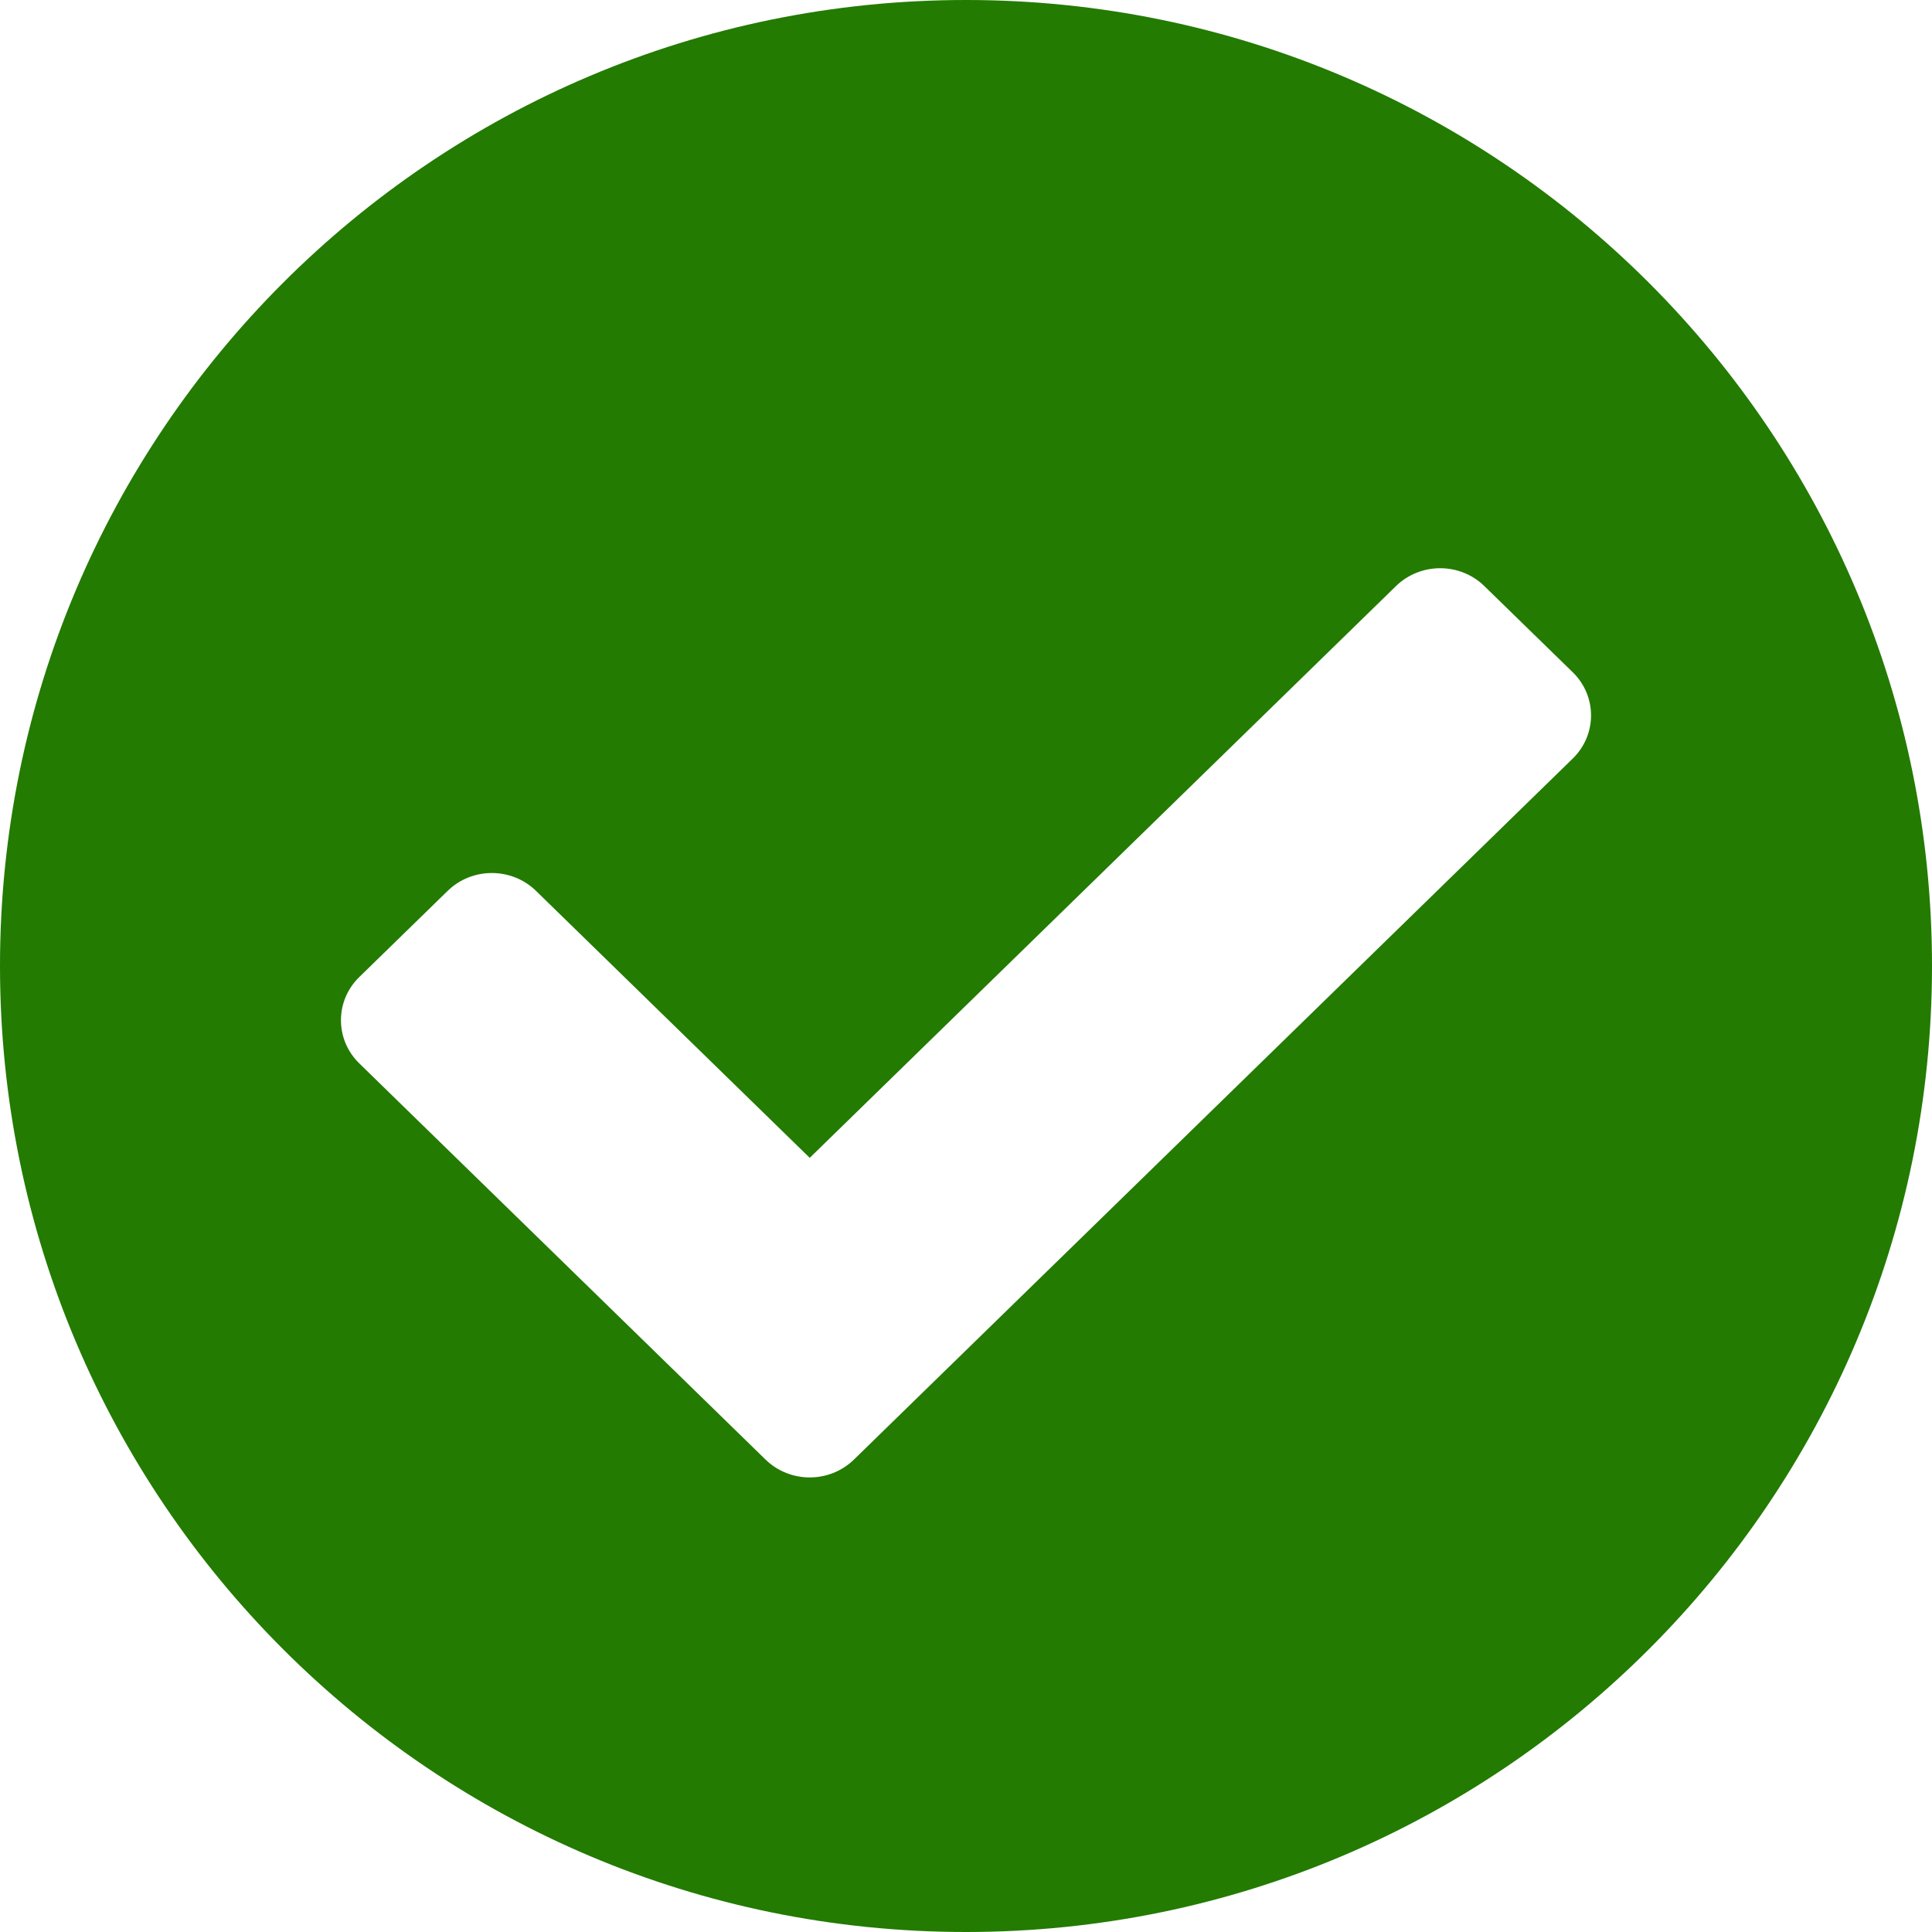
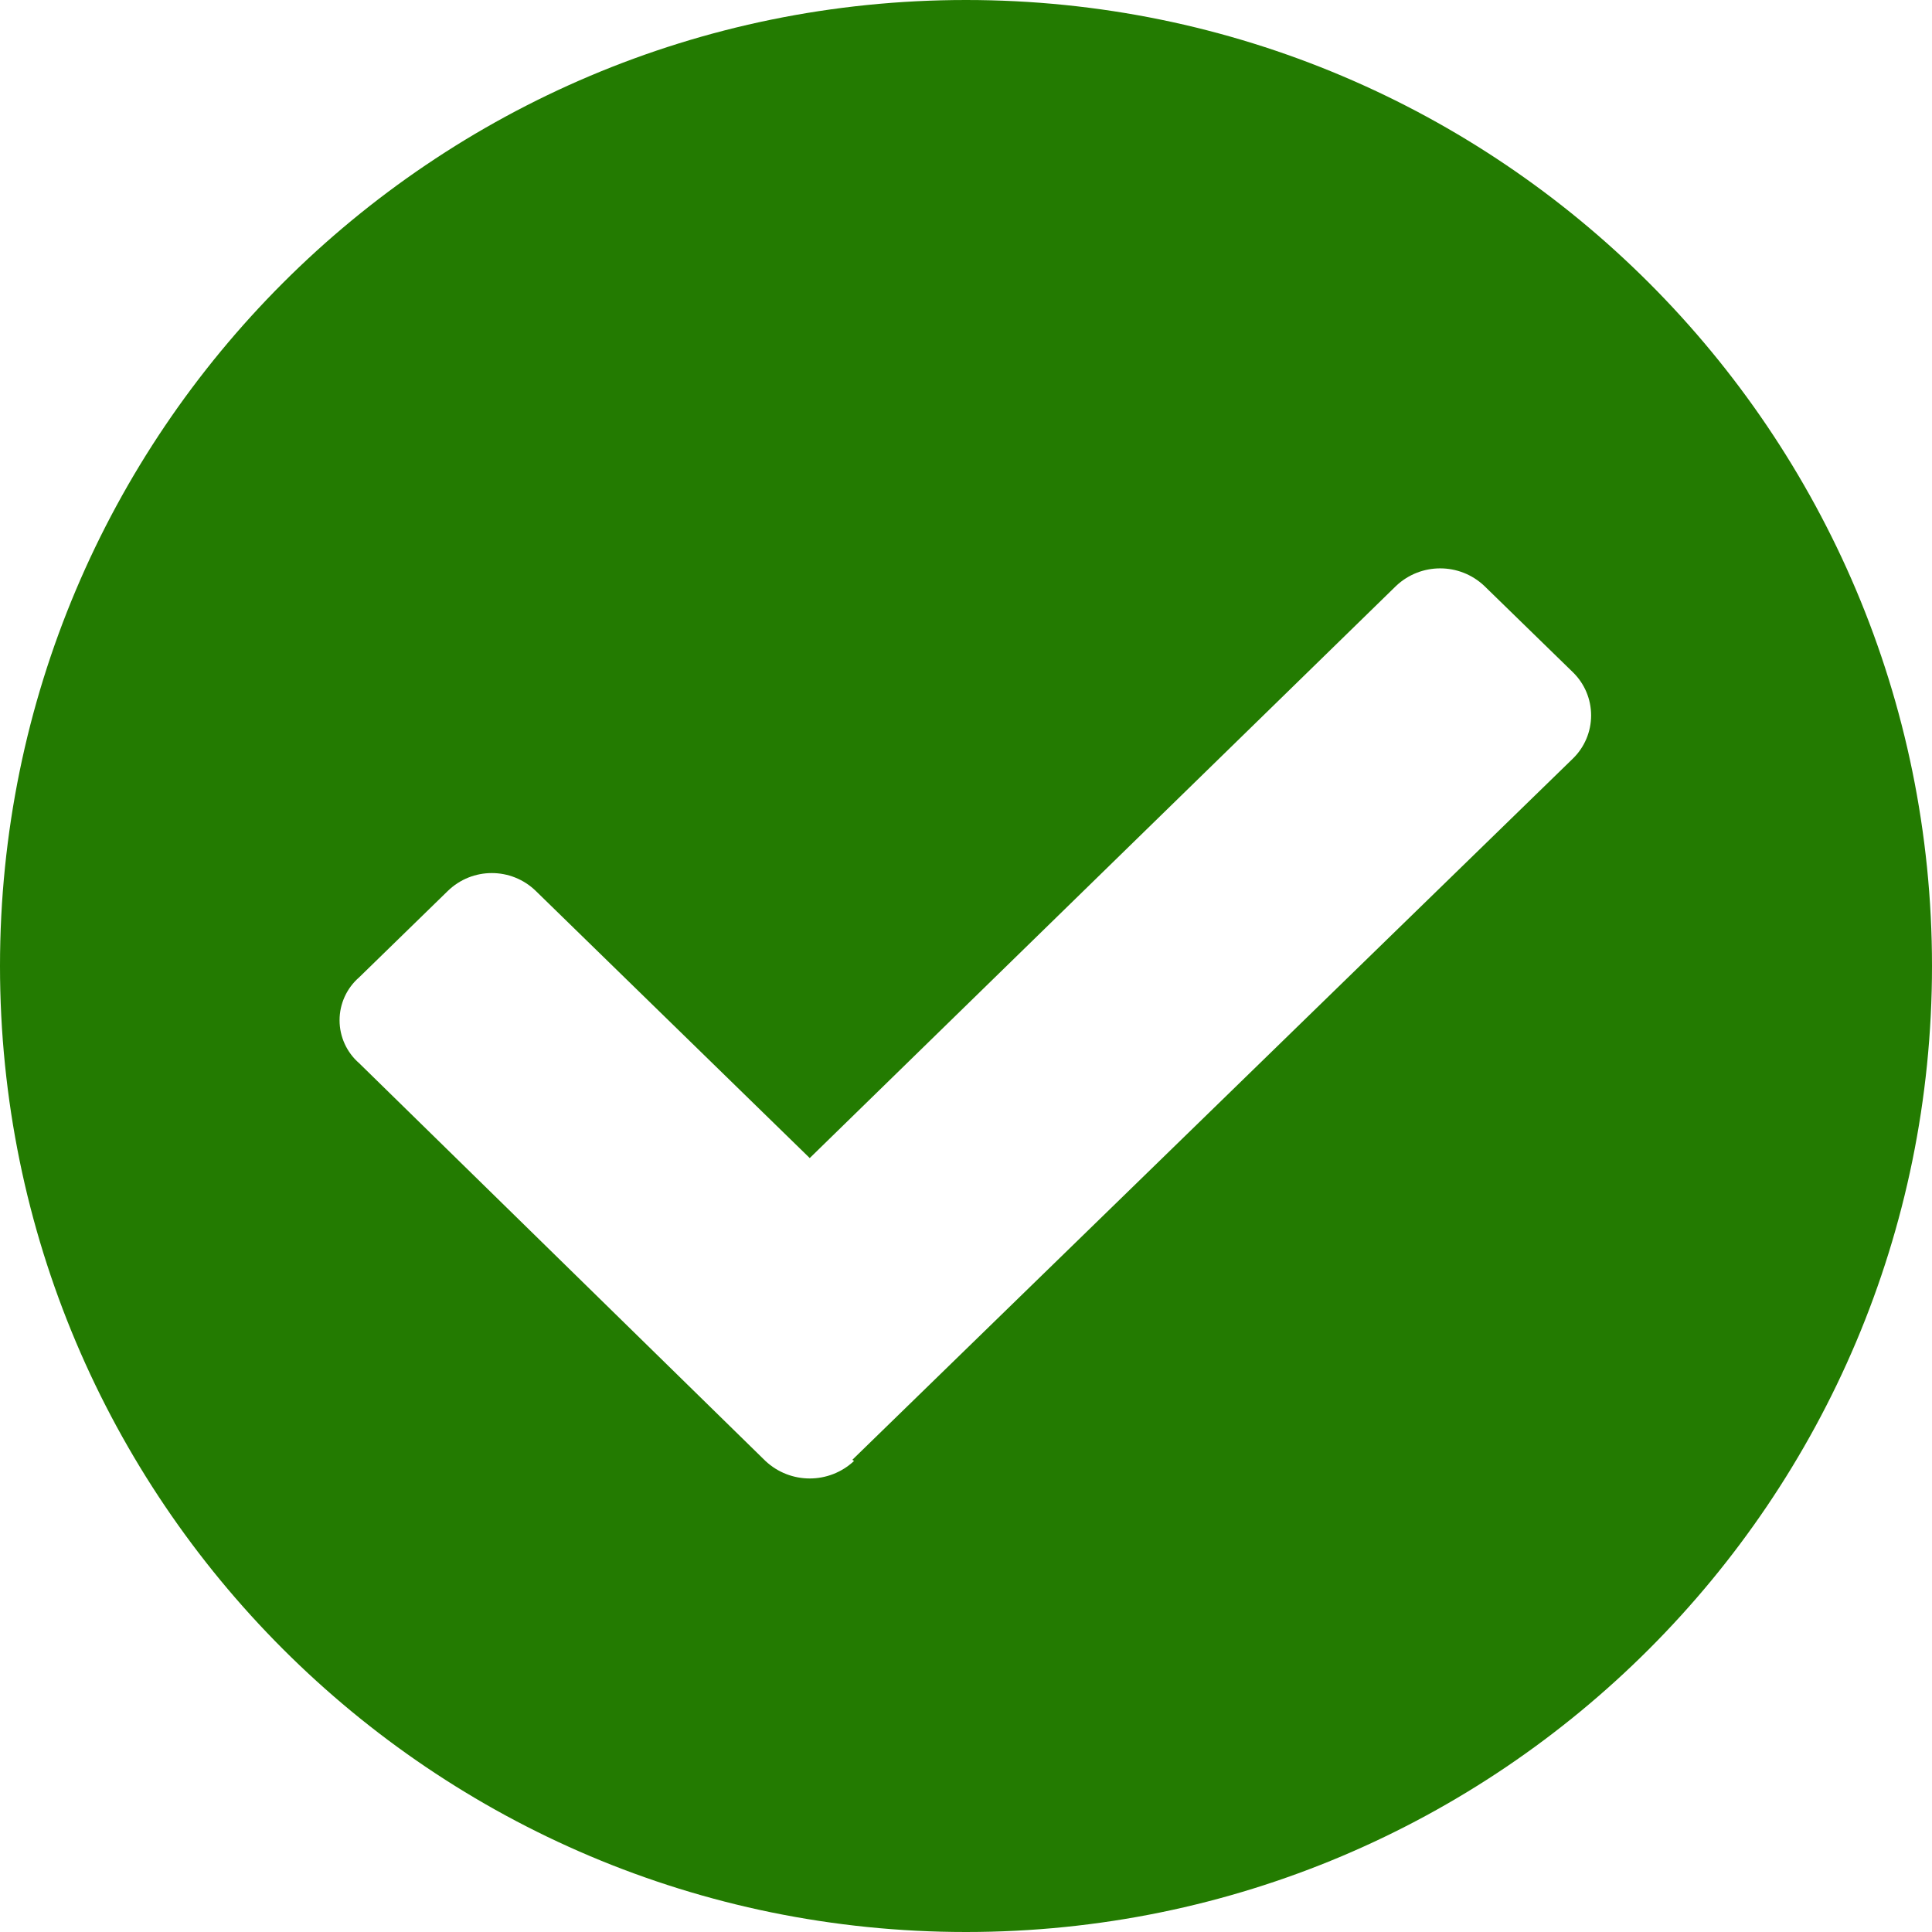
- <svg xmlns="http://www.w3.org/2000/svg" width="34px" height="34px" viewBox="0 0 34 34" version="1.1">
-   <g id="Designs" stroke="none" stroke-width="1" fill="none" fill-rule="evenodd">
-     <g id="newcontract-thank-you-2" transform="translate(-417, -187)" fill="#237B01" fill-rule="nonzero">
-       <g id="Group-5" transform="translate(162, 162)">
-         <g id="suministro">
-           <g id="Group-7">
-             <g id="Group-11-Copy" transform="translate(0, 1)">
-               <path d="M289,41 C289,50.389 281.389,58 272,58 C262.611,58 255,50.389 255,41 C255,31.611 262.611,24 272,24 C281.389,24 289,31.611 289,41 Z M270.028,49.686 L282.678,37.349 C283.107,36.93 283.107,36.25 282.678,35.831 L281.122,34.314 C280.693,33.895 279.996,33.895 279.567,34.314 L269.25,44.376 L264.433,39.678 C264.004,39.259 263.307,39.259 262.878,39.678 L261.322,41.195 C260.893,41.614 260.893,42.294 261.322,42.713 L268.472,49.686 C268.902,50.105 269.598,50.105 270.028,49.686 L270.028,49.686 Z" id="Shape" />
-             </g>
-           </g>
-         </g>
-       </g>
-     </g>
-   </g>
+ <svg xmlns="http://www.w3.org/2000/svg" viewBox="0 0 34 34">
+   <path fill="#237b01" d="M34,17A17,17,0,1,1,17,0,17,17,0,0,1,34,17ZM15,25.69,27.68,13.35a1.06,1.06,0,0,0,0-1.52l-1.56-1.52a1.13,1.13,0,0,0-1.55,0L14.25,20.38l-4.82-4.7a1.11,1.11,0,0,0-1.55,0L6.32,17.2a1,1,0,0,0,0,1.51l7.15,7a1.14,1.14,0,0,0,1.56,0Z" />
</svg>
